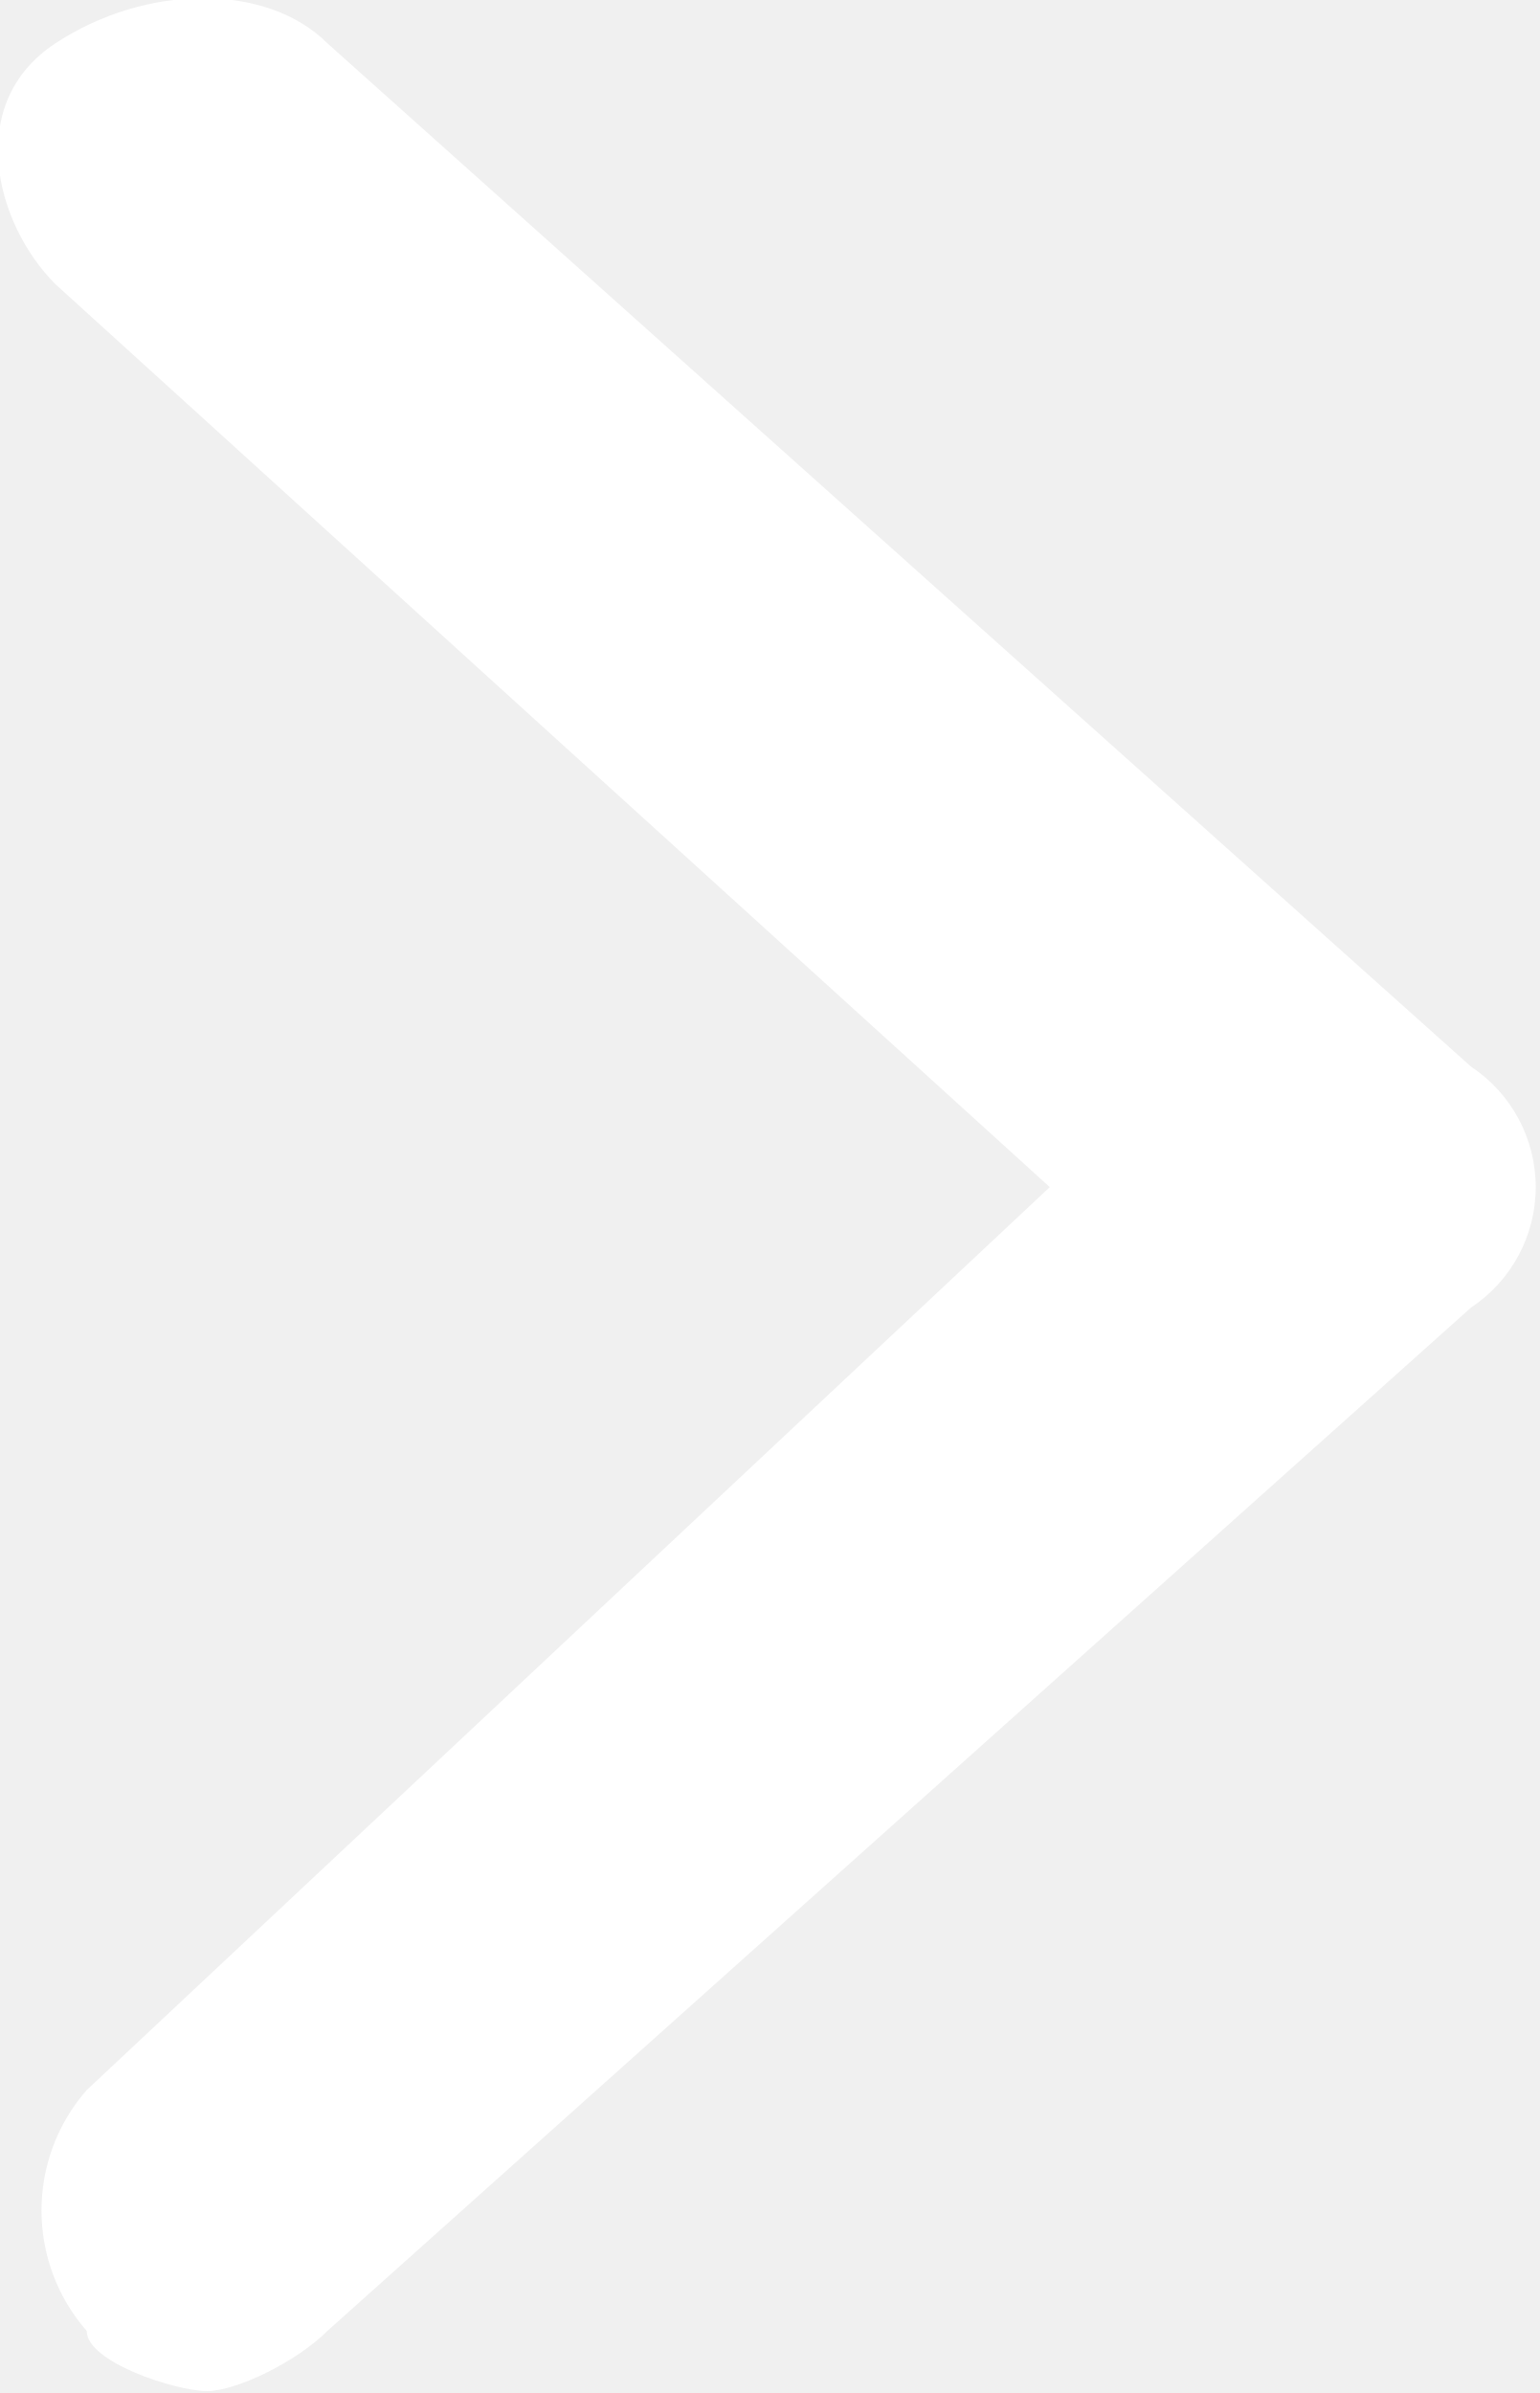
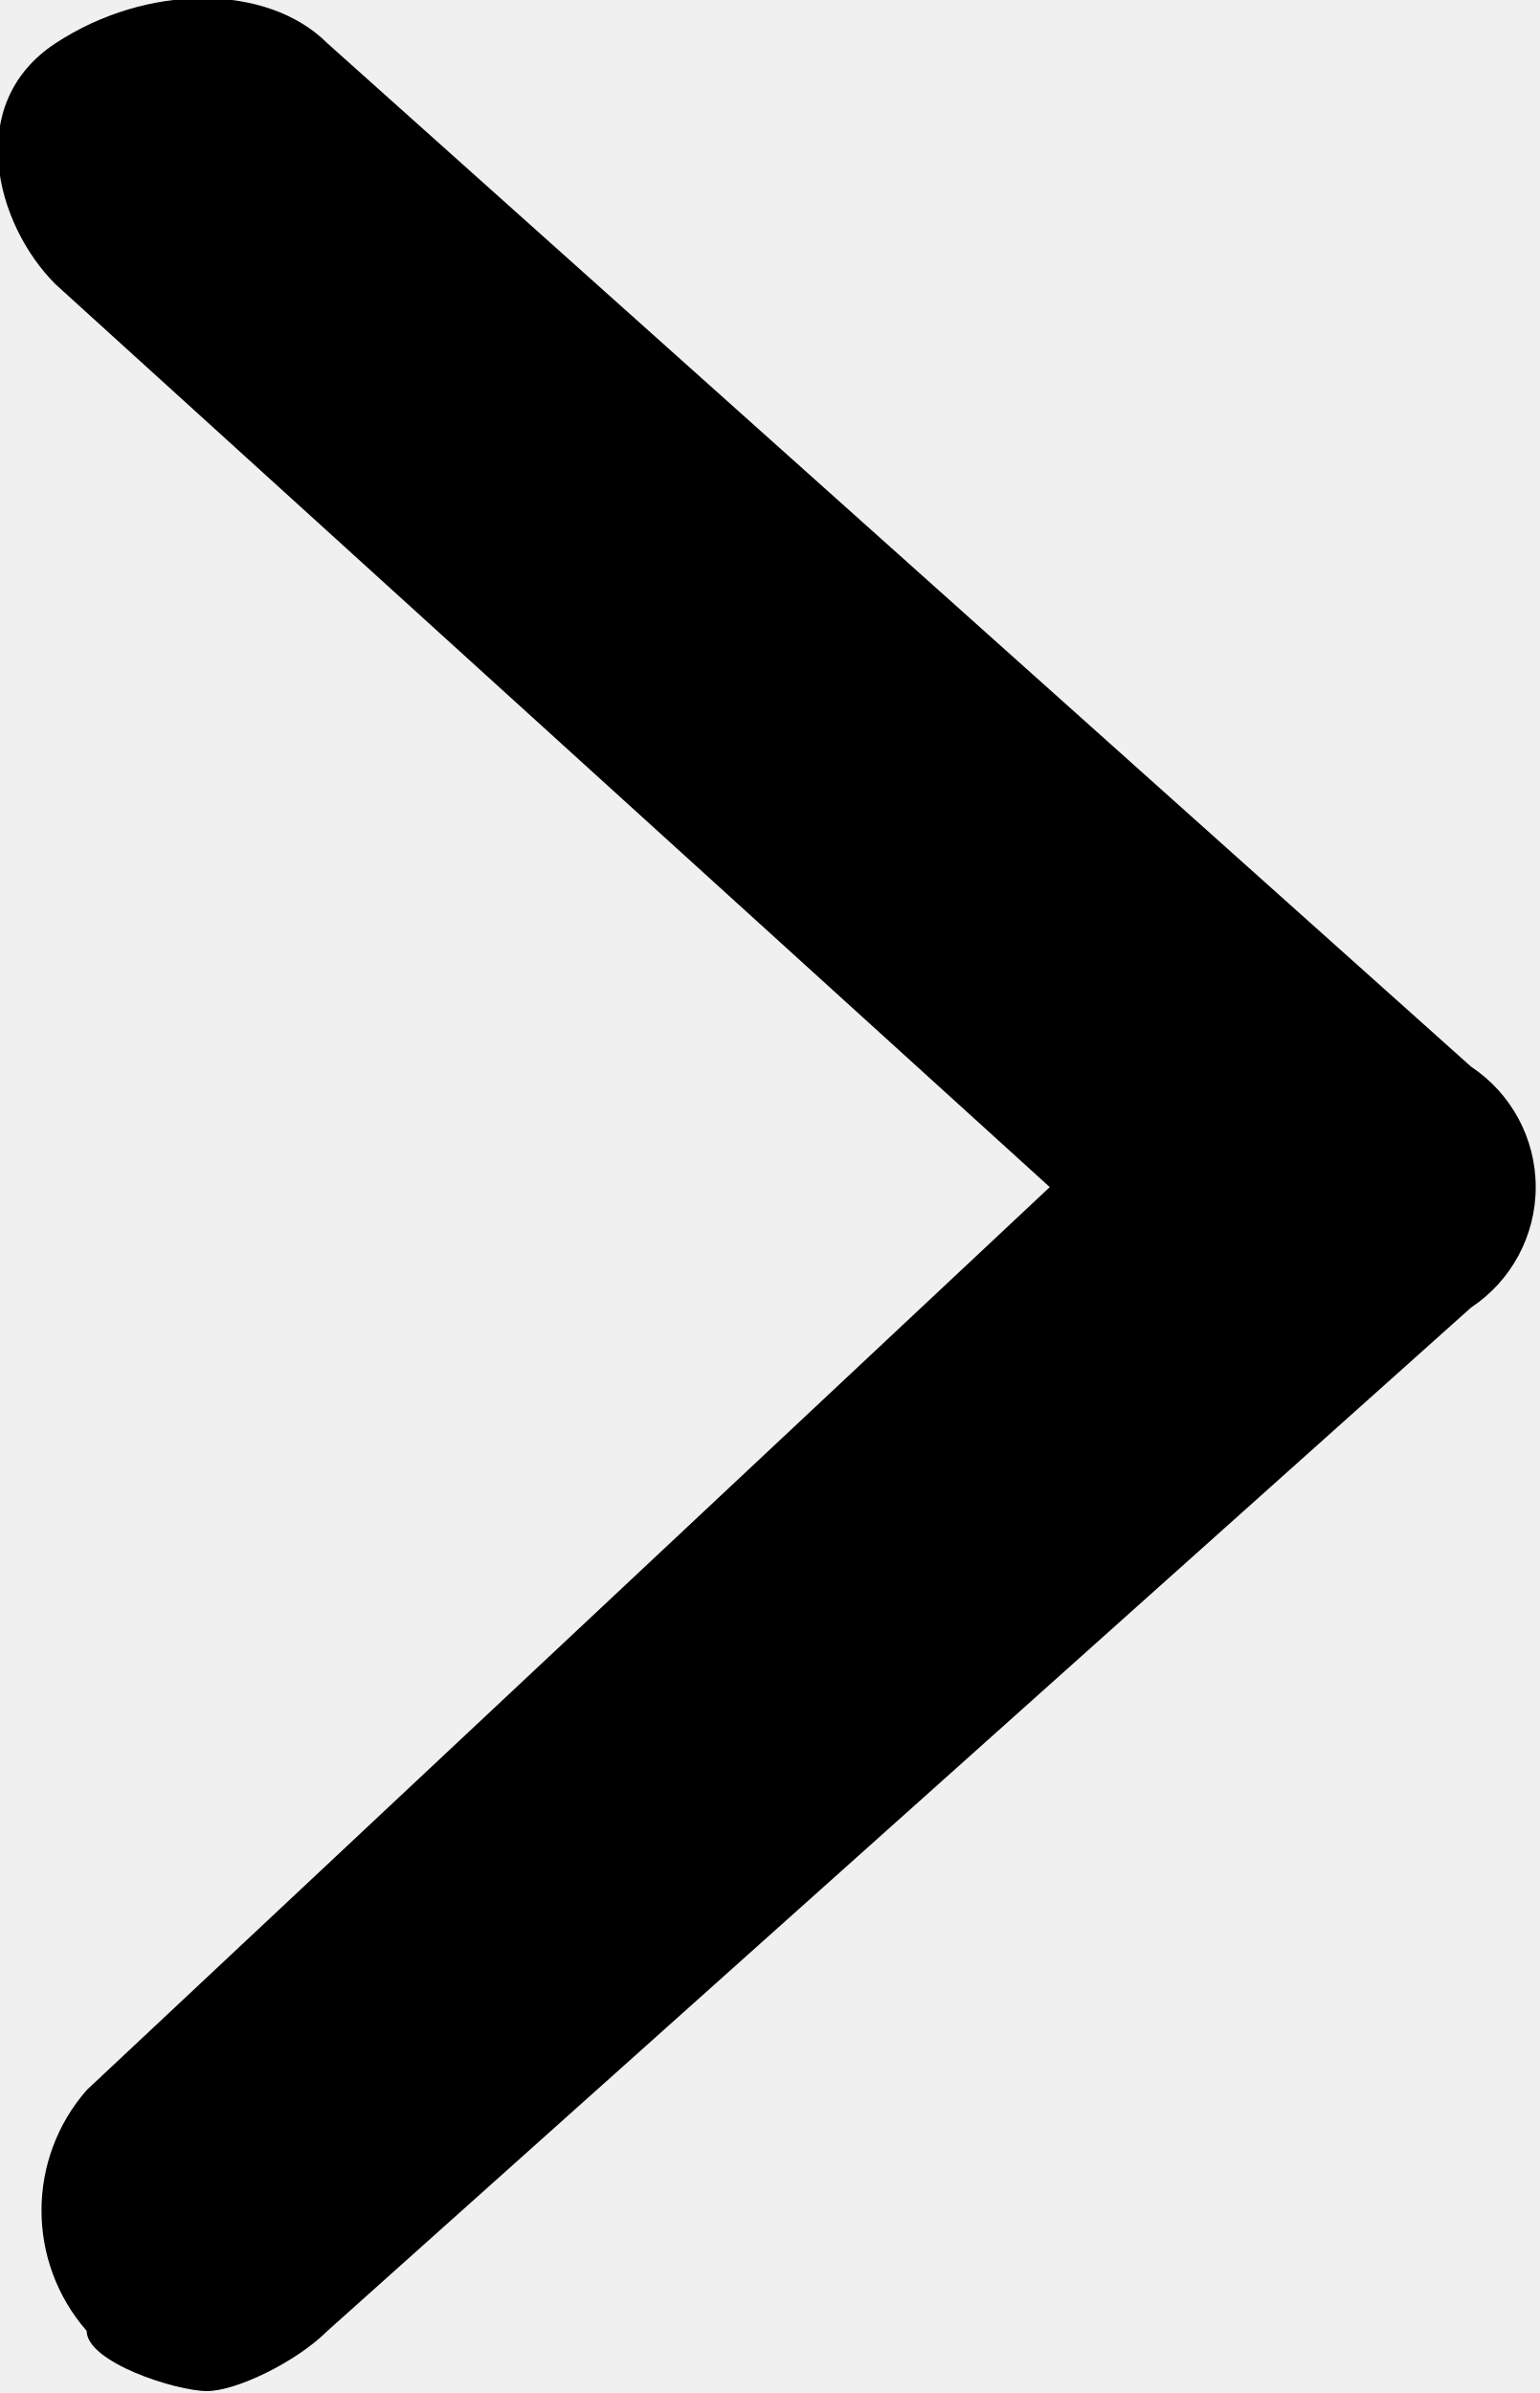
- <svg xmlns="http://www.w3.org/2000/svg" width="6.393" height="9.938" fill="none" viewBox="0 0 6.393 9.938">
-   <path fill="#FFF" d="m6.11 4.43-4.75-4.25c-.25-.25-.75-.25-1.13 0s-.25.75 0 1l4.13 3.75-4 3.75a.76.76 0 0 0 0 1c0 .13.37.25.5.25.12 0 .37-.12.5-.25l4.75-4.25a.6.6 0 0 0 0-1" />
+ <svg xmlns="http://www.w3.org/2000/svg" width="6.393" height="9.938" fill="currentColor" viewBox="0 0 6.393 9.938">
+   <path fill="currentColor" d="m6.11 4.43-4.75-4.25c-.25-.25-.75-.25-1.13 0s-.25.75 0 1l4.13 3.75-4 3.75a.76.76 0 0 0 0 1c0 .13.37.25.5.25.12 0 .37-.12.5-.25l4.75-4.25a.6.6 0 0 0 0-1" />
</svg>
